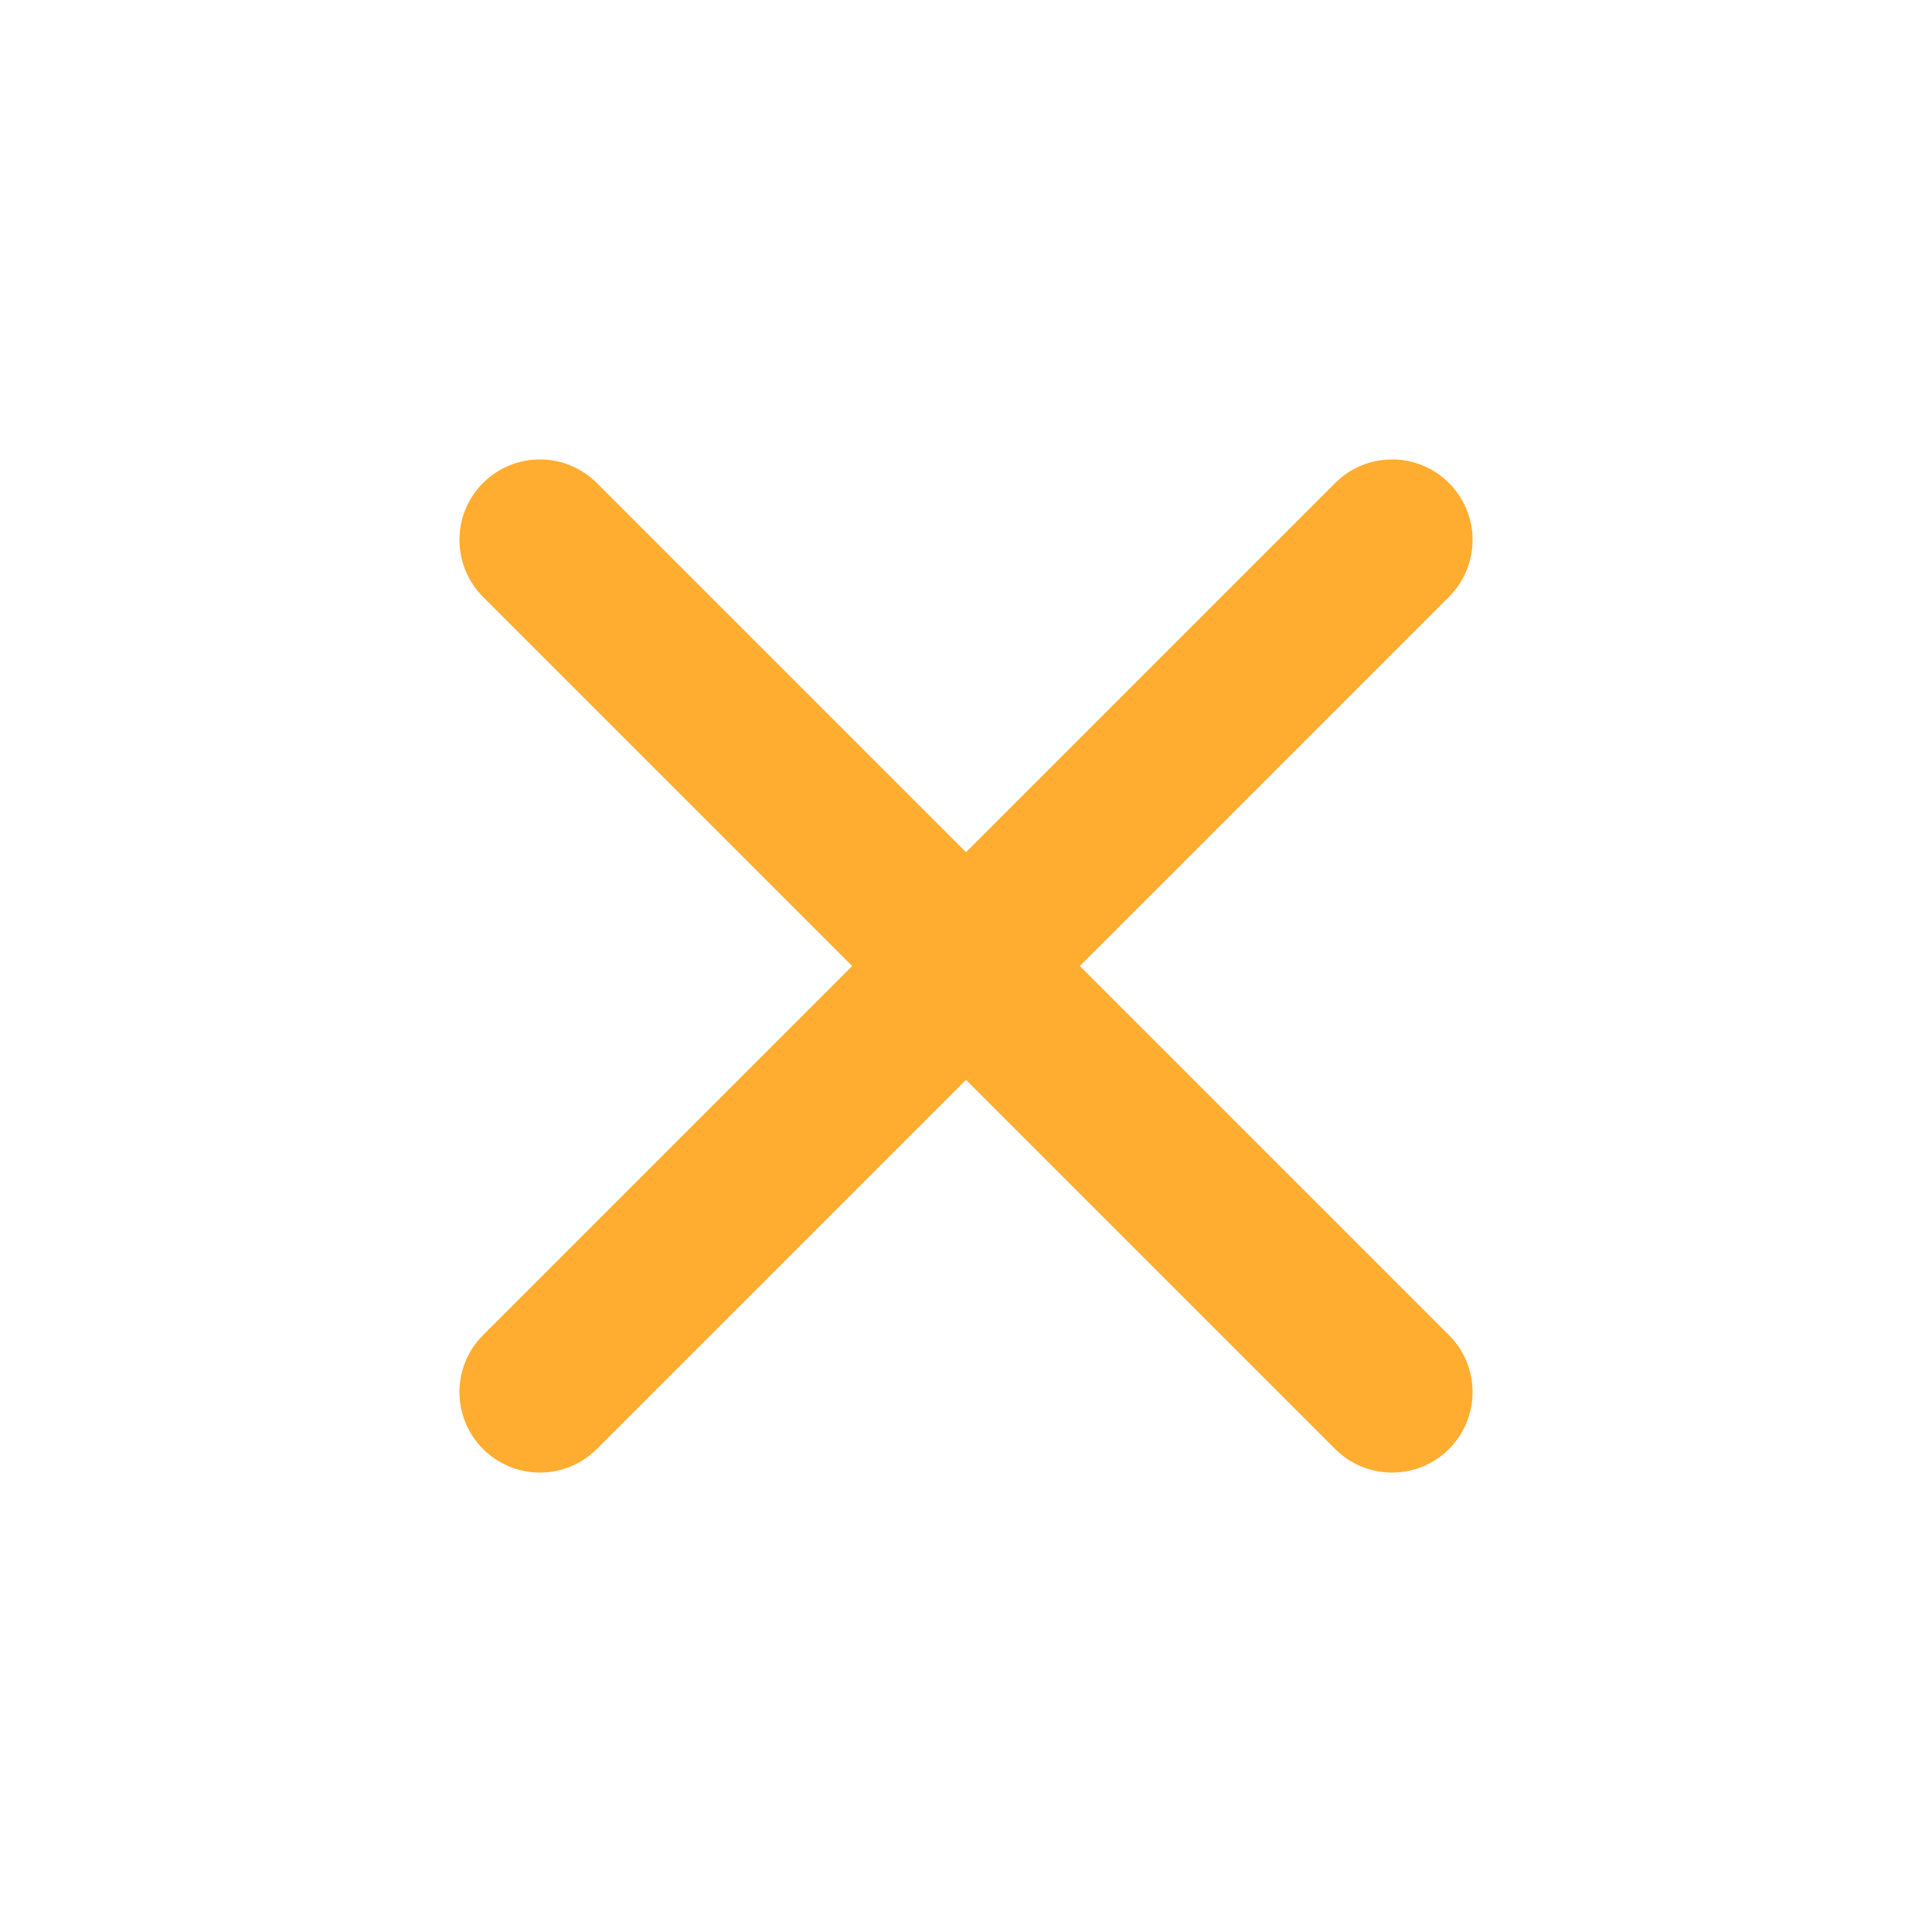
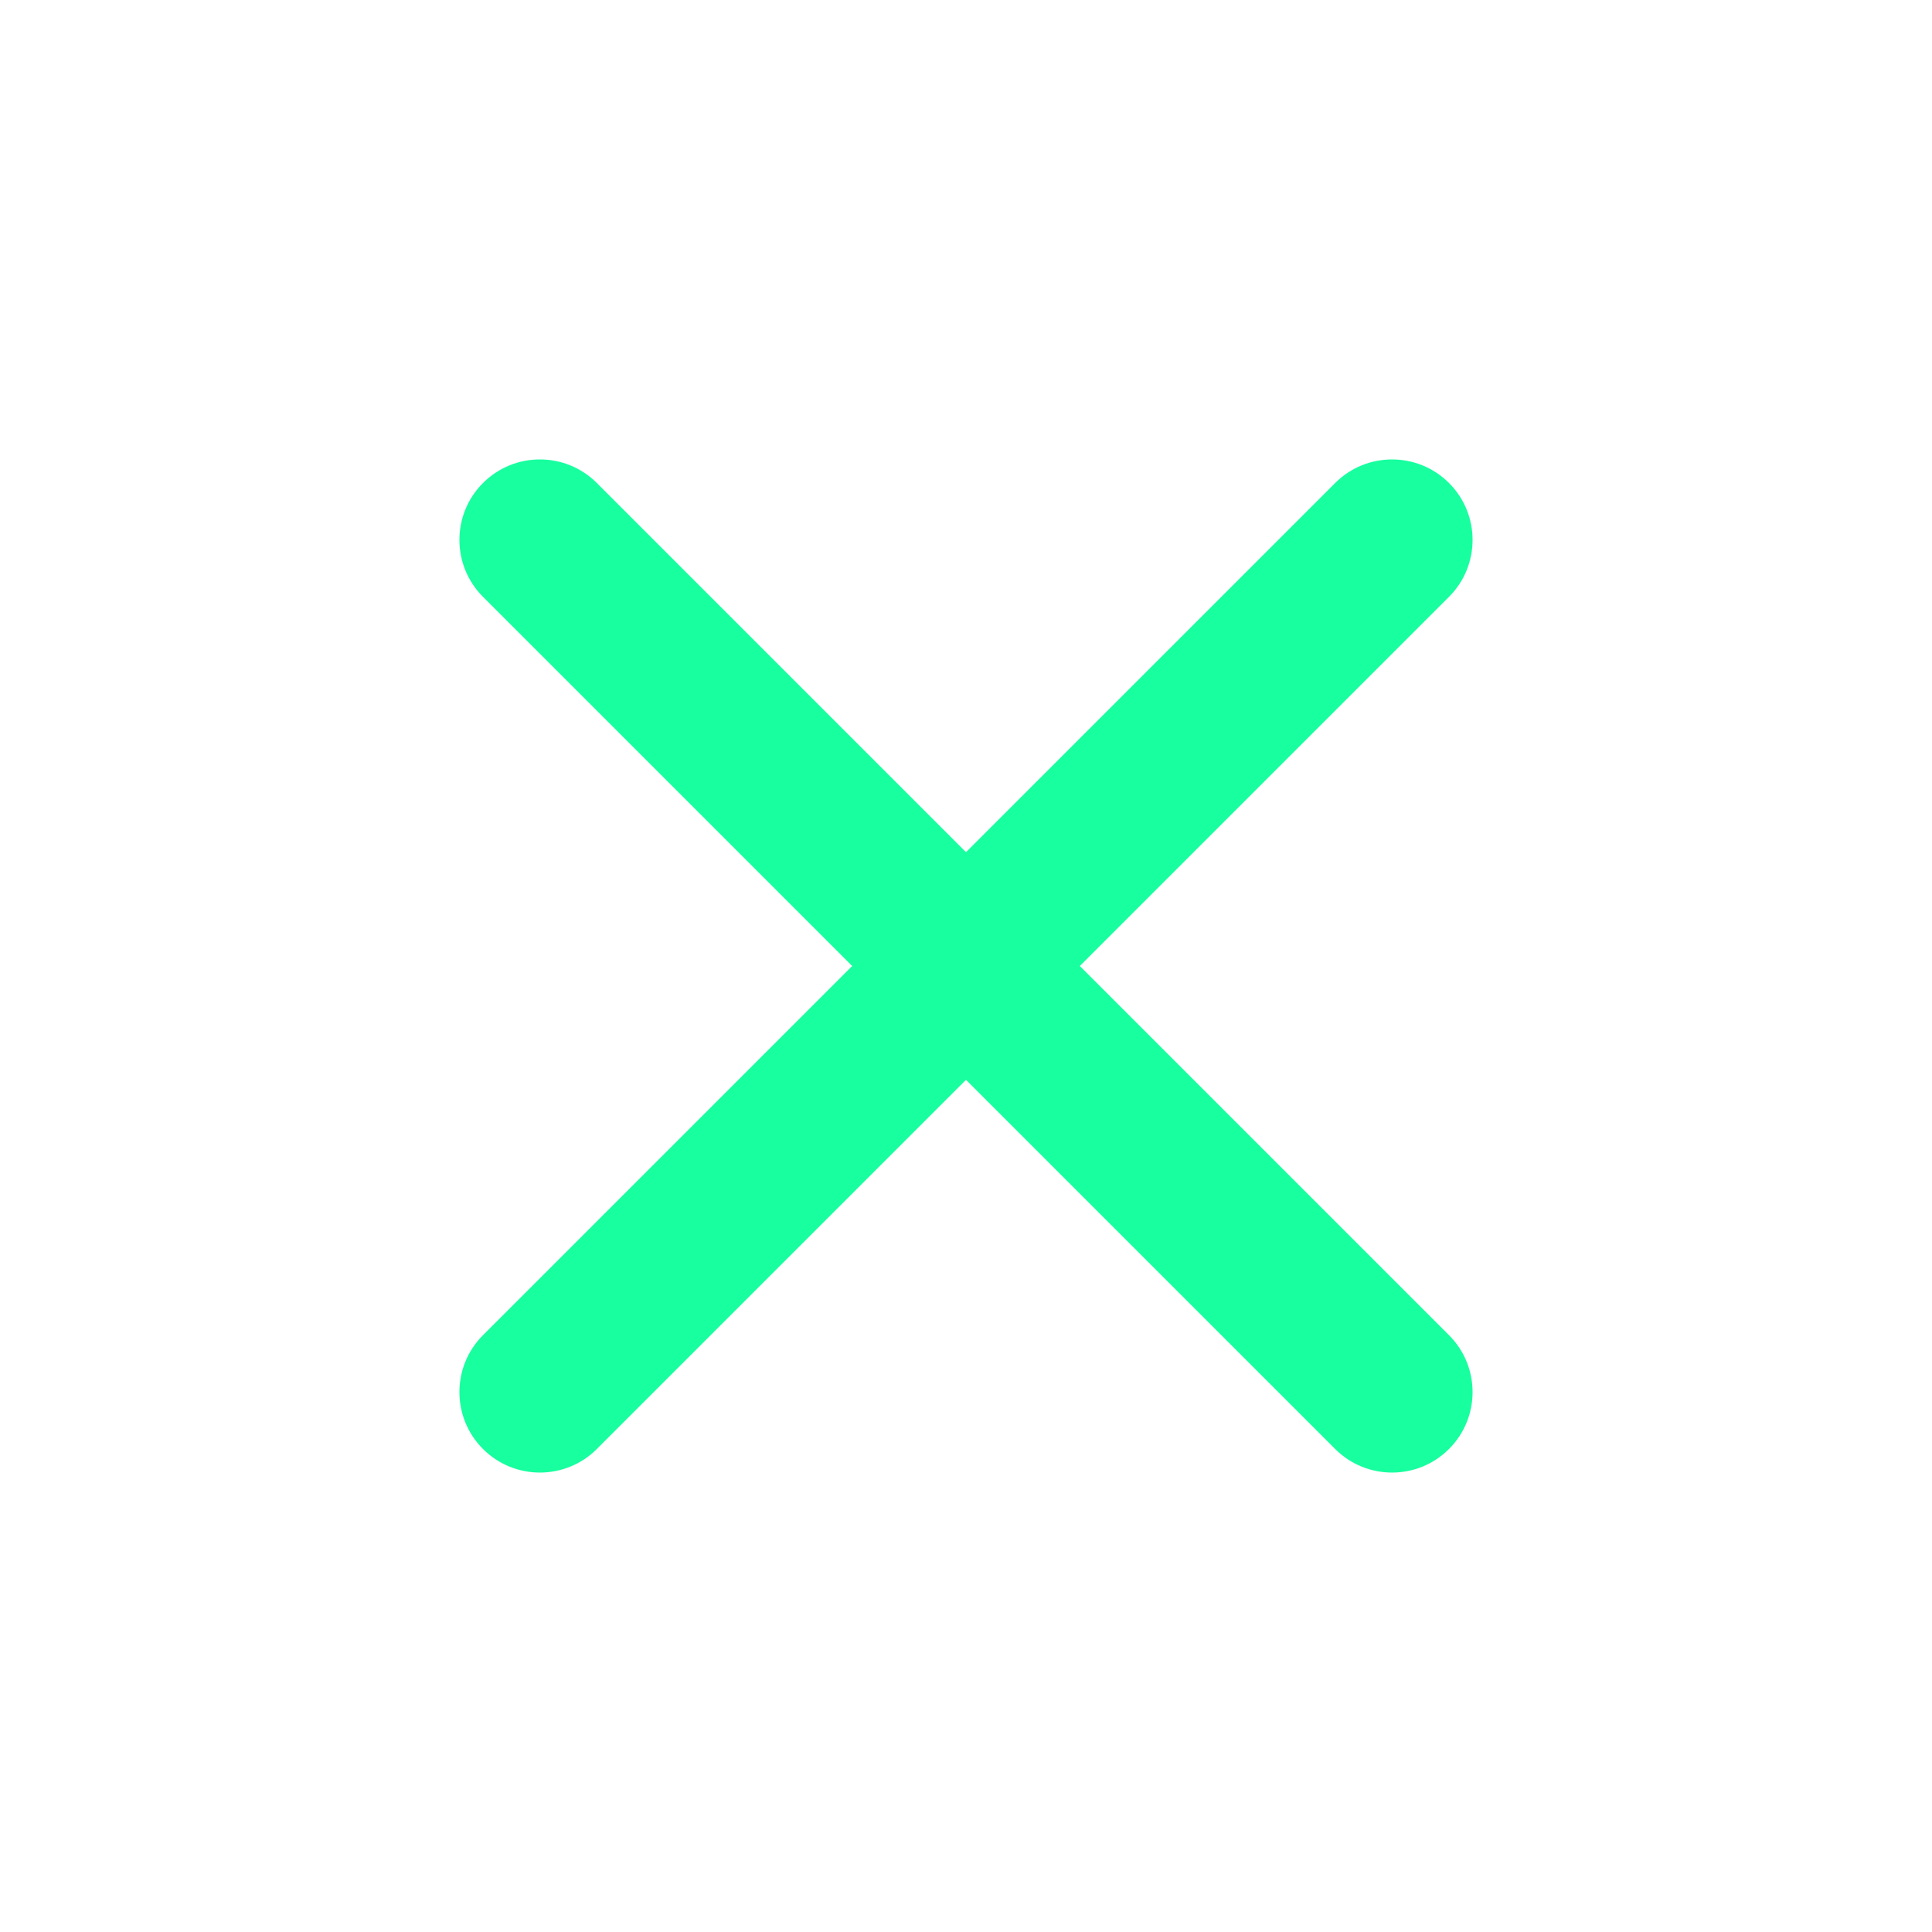
- <svg xmlns="http://www.w3.org/2000/svg" id="Outline" viewBox="0 0 24 24" width="30" height="30" fill="#FFAD31">
+ <svg xmlns="http://www.w3.org/2000/svg" id="Outline" viewBox="0 0 24 24" width="30" height="30" fill="#17FF9F">
  <path d="M18,6h0a1,1,0,0,0-1.414,0L12,10.586,7.414,6A1,1,0,0,0,6,6H6A1,1,0,0,0,6,7.414L10.586,12,6,16.586A1,1,0,0,0,6,18H6a1,1,0,0,0,1.414,0L12,13.414,16.586,18A1,1,0,0,0,18,18h0a1,1,0,0,0,0-1.414L13.414,12,18,7.414A1,1,0,0,0,18,6Z" />
</svg>
